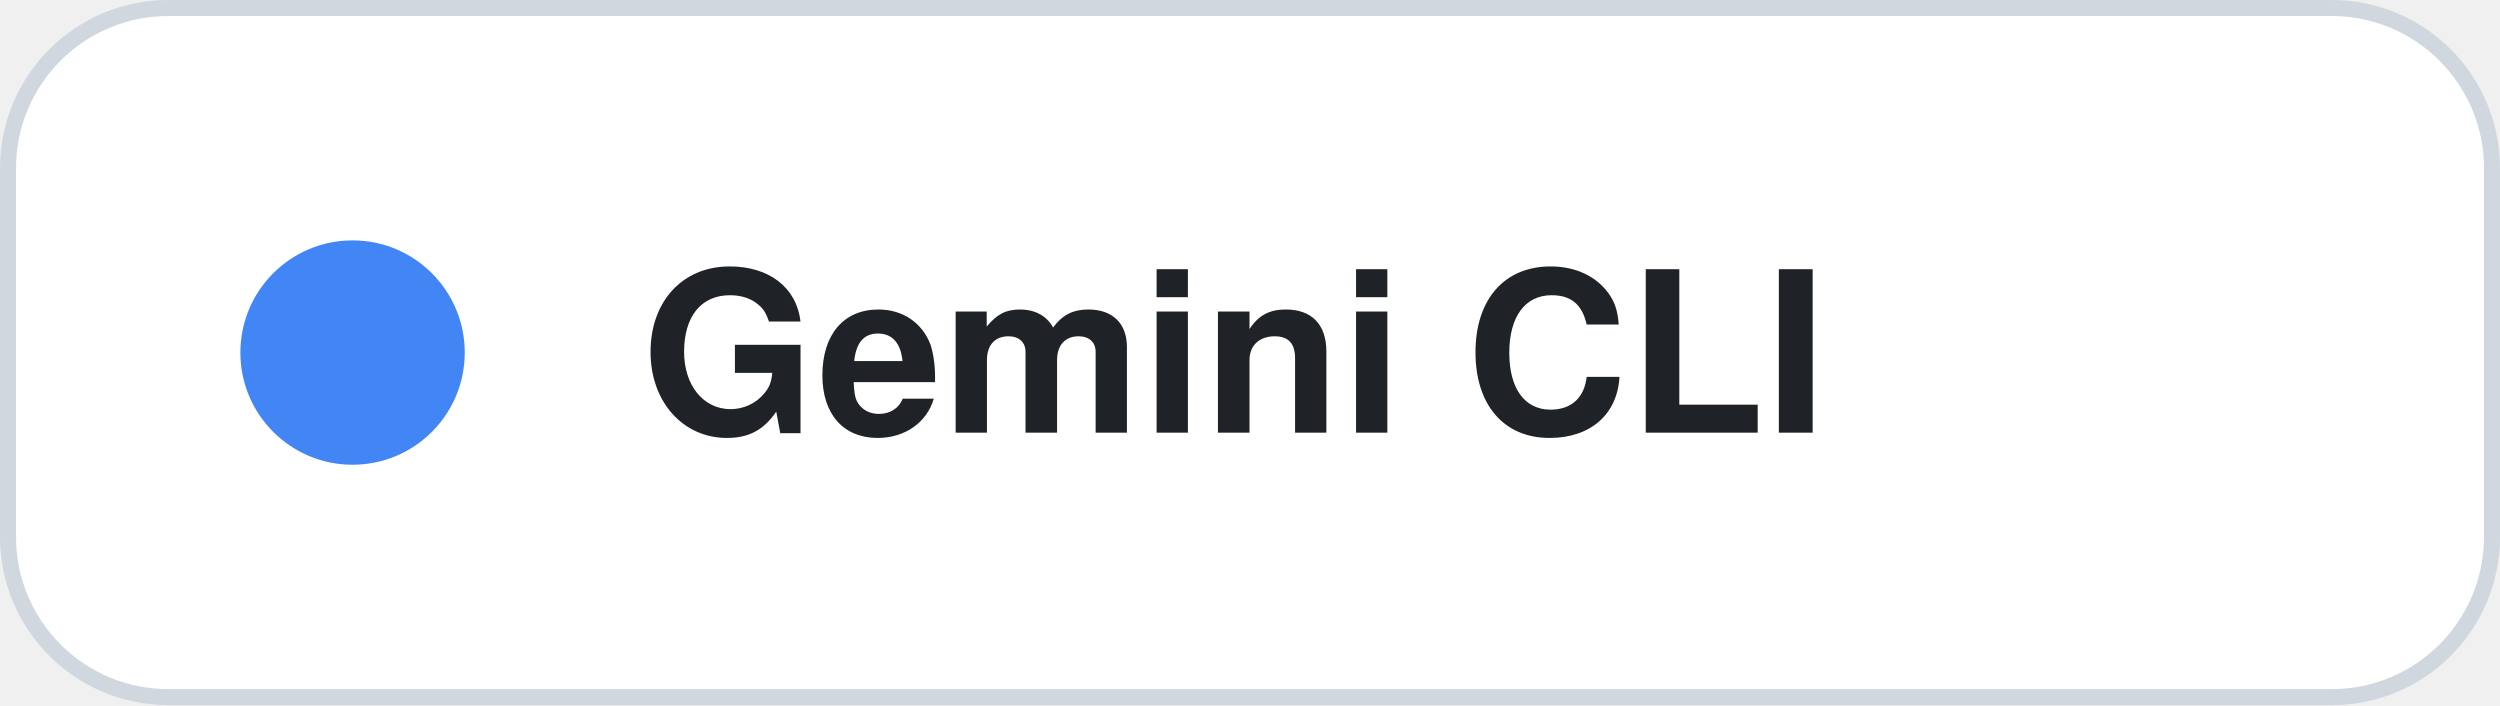
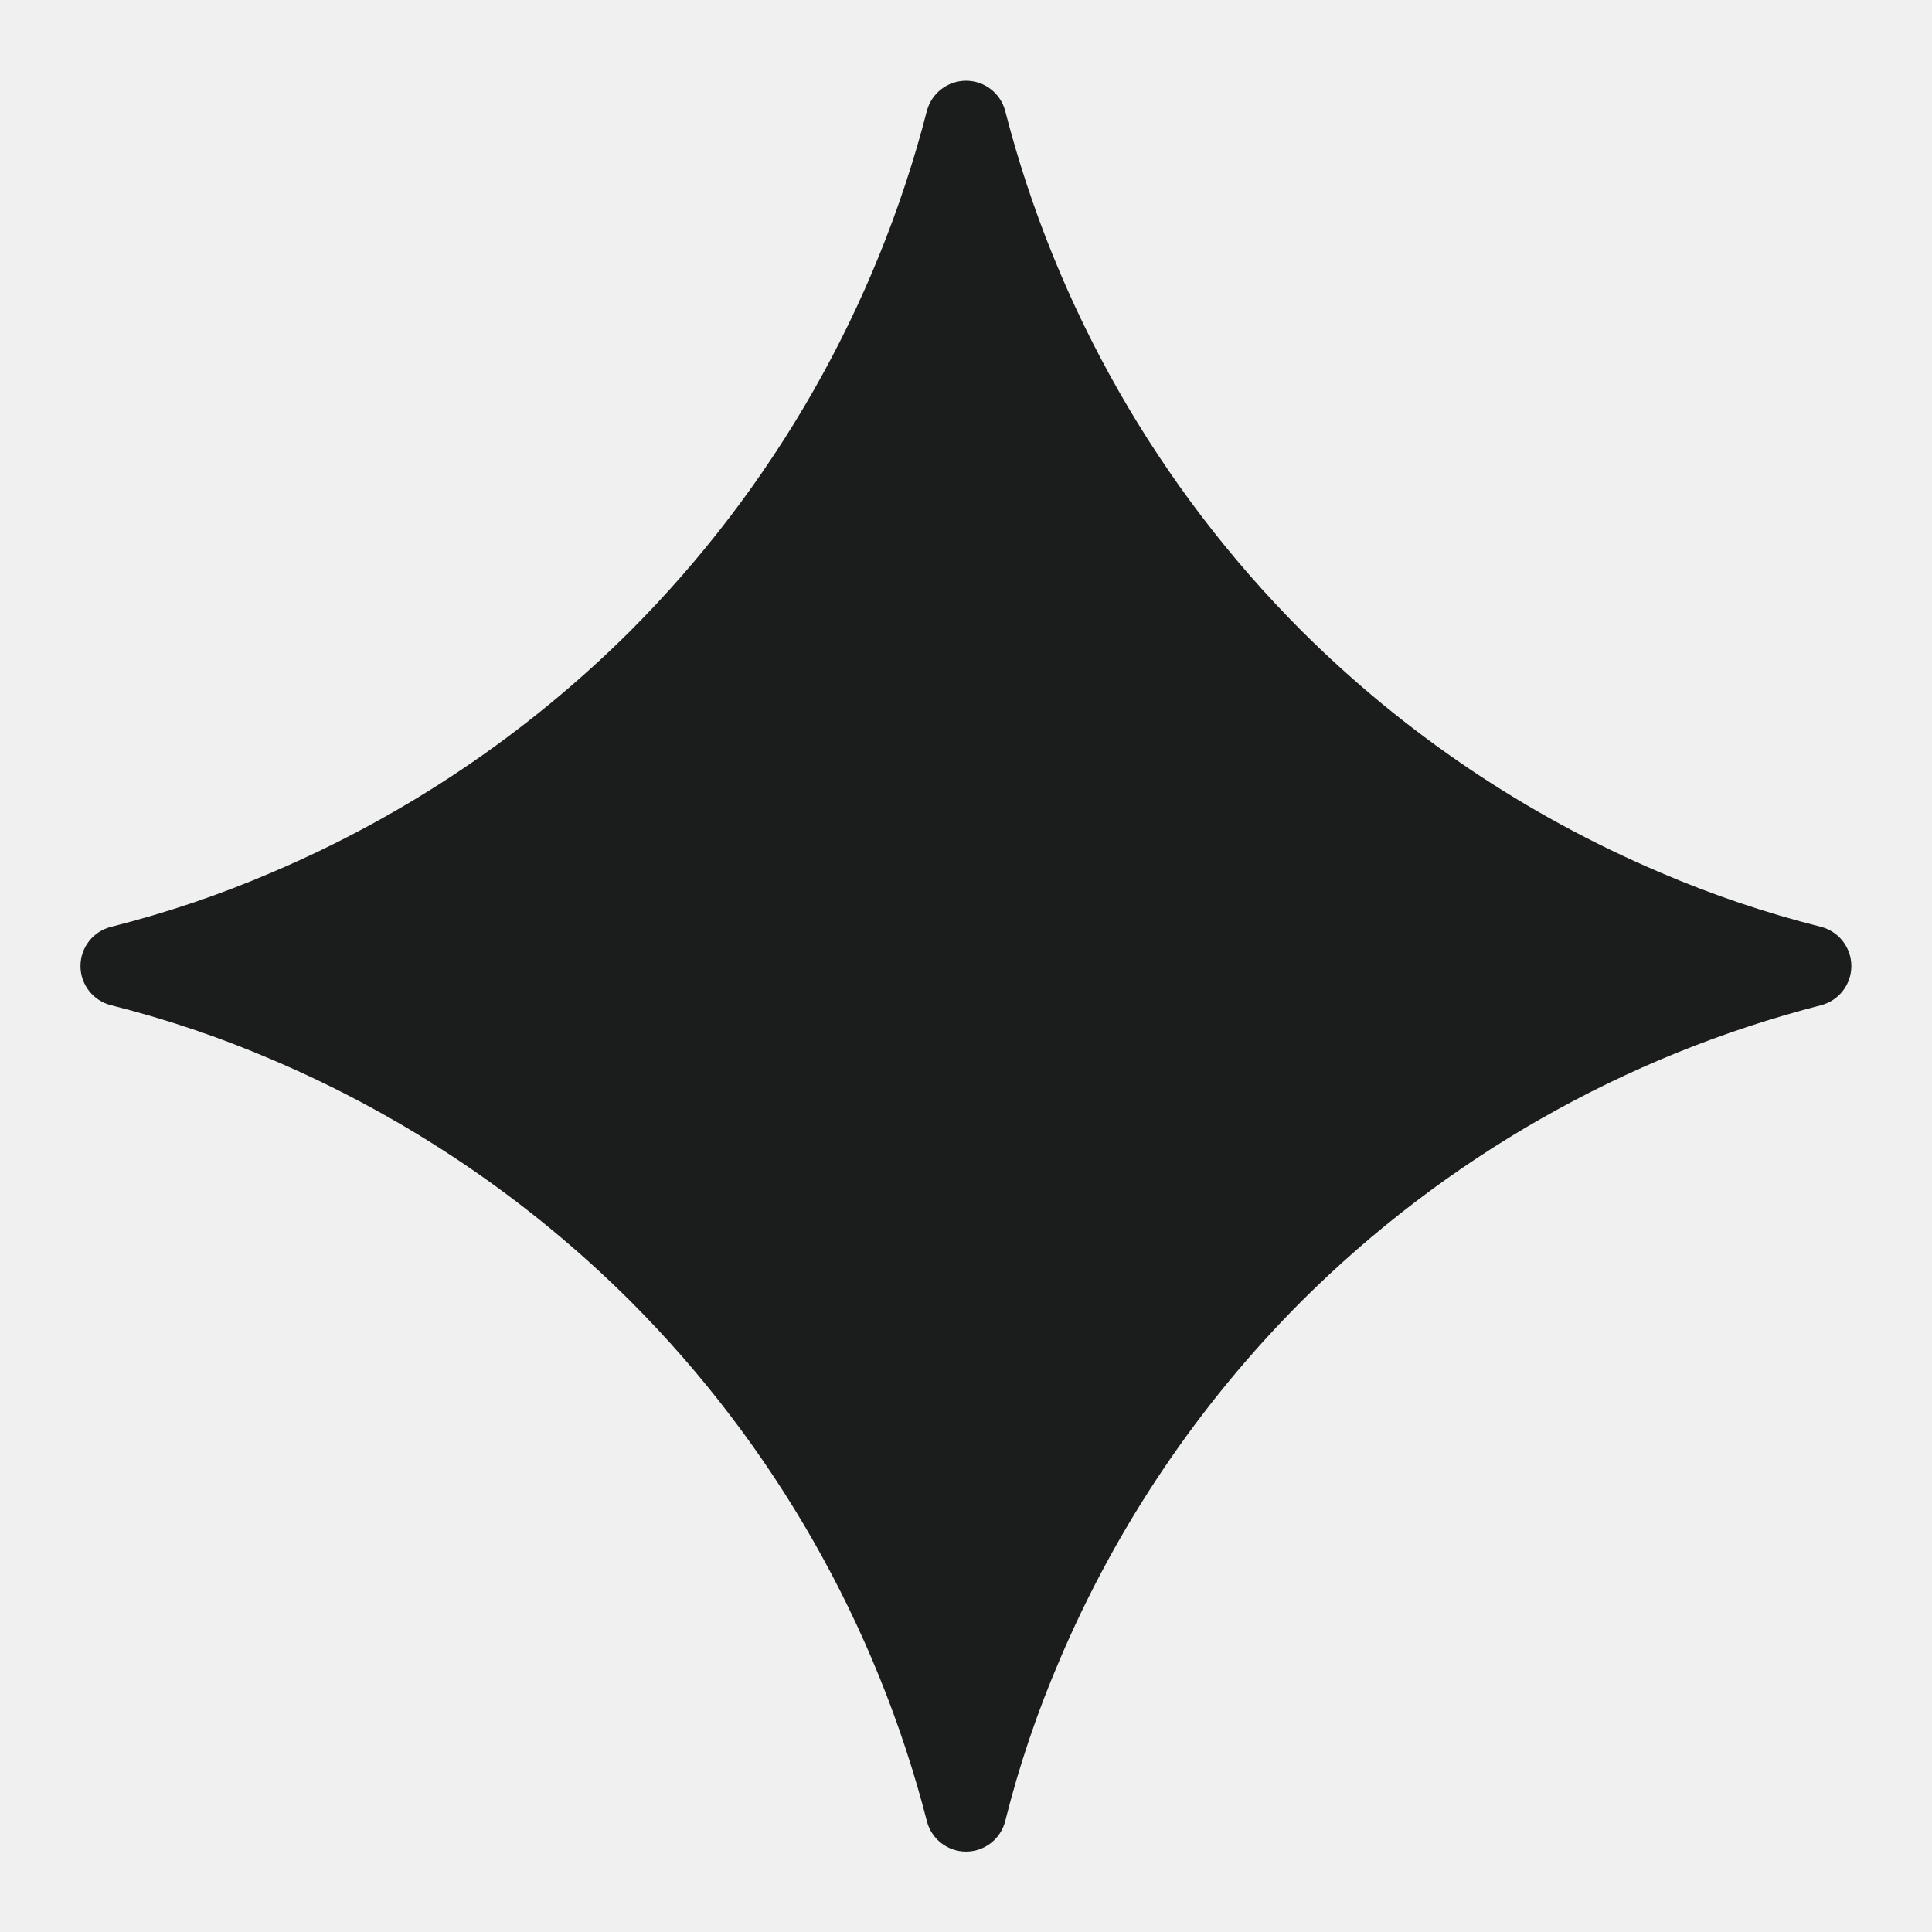
- <svg xmlns="http://www.w3.org/2000/svg" width="156" height="44" viewBox="0 0 156 44" role="img" aria-label="Gemini CLI">
-   <style>
-     .chip { fill: #ffffff; stroke: #d0d7de; }
-     .name { fill: #1f2328; font: 600 14px -apple-system, BlinkMacSystemFont, "Segoe UI", Helvetica, Arial, sans-serif; }
-     @media (prefers-color-scheme: dark) {
-       .chip { fill: #161b22; stroke: #30363d; }
-       .name { fill: #e6edf3; }
-     }
-   </style>
-   <rect class="chip" x="0.5" y="0.5" width="155" height="43" rx="10" />
-   <circle cx="22" cy="22" r="7" fill="#4285F4" />
-   <text class="name" x="40" y="27">Gemini CLI</text>
+ <svg xmlns="http://www.w3.org/2000/svg" viewBox="0 0 24 24" role="img" aria-label="Gemini CLI">
+   <style>path{fill:#1b1c1c}@media(prefers-color-scheme:dark){path{fill:#f2f4f8}}</style>
+   <path d="M20.616 10.835a14.147 14.147 0 01-4.45-3.001 14.111 14.111 0 01-3.678-6.452.503.503 0 00-.975 0 14.134 14.134 0 01-3.679 6.452 14.155 14.155 0 01-4.45 3.001c-.65.28-1.318.505-2.002.678a.502.502 0 000 .975c.684.172 1.35.397 2.002.677a14.147 14.147 0 014.45 3.001 14.112 14.112 0 013.679 6.453.502.502 0 00.975 0c.172-.685.397-1.351.677-2.003a14.145 14.145 0 013.001-4.45 14.113 14.113 0 016.453-3.678.503.503 0 000-.975 13.245 13.245 0 01-2.003-.678z" />
</svg>
